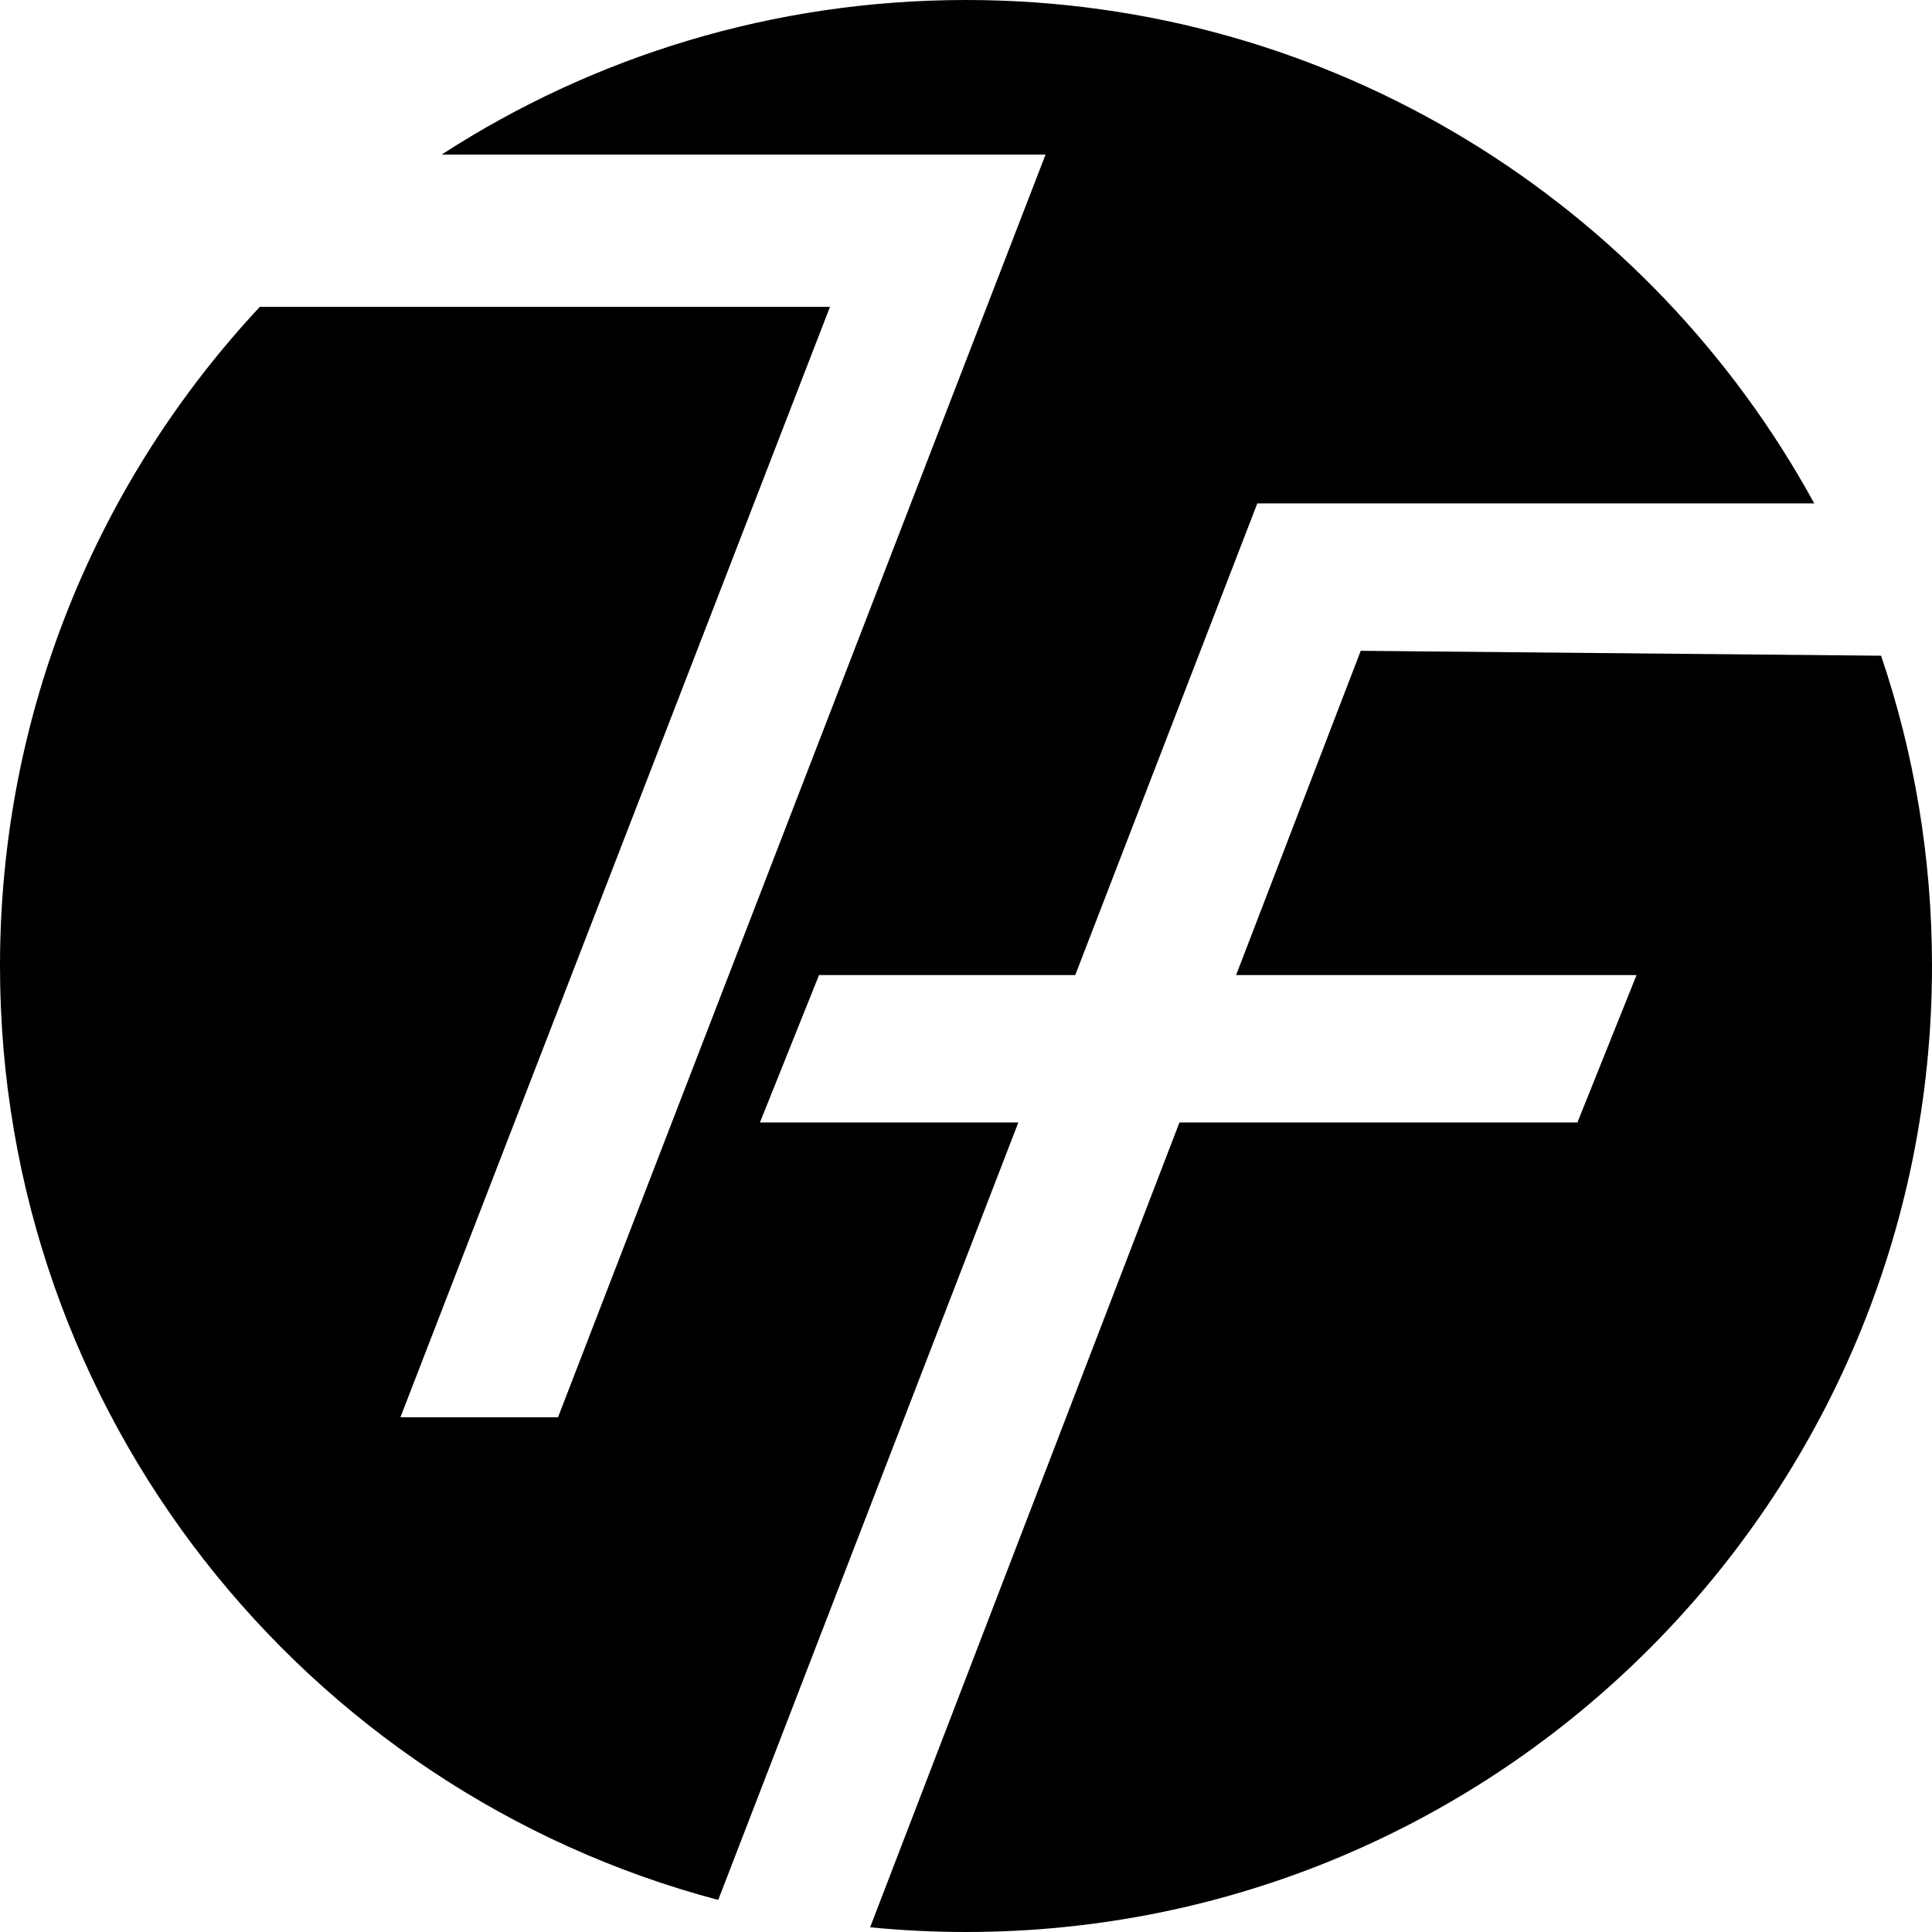
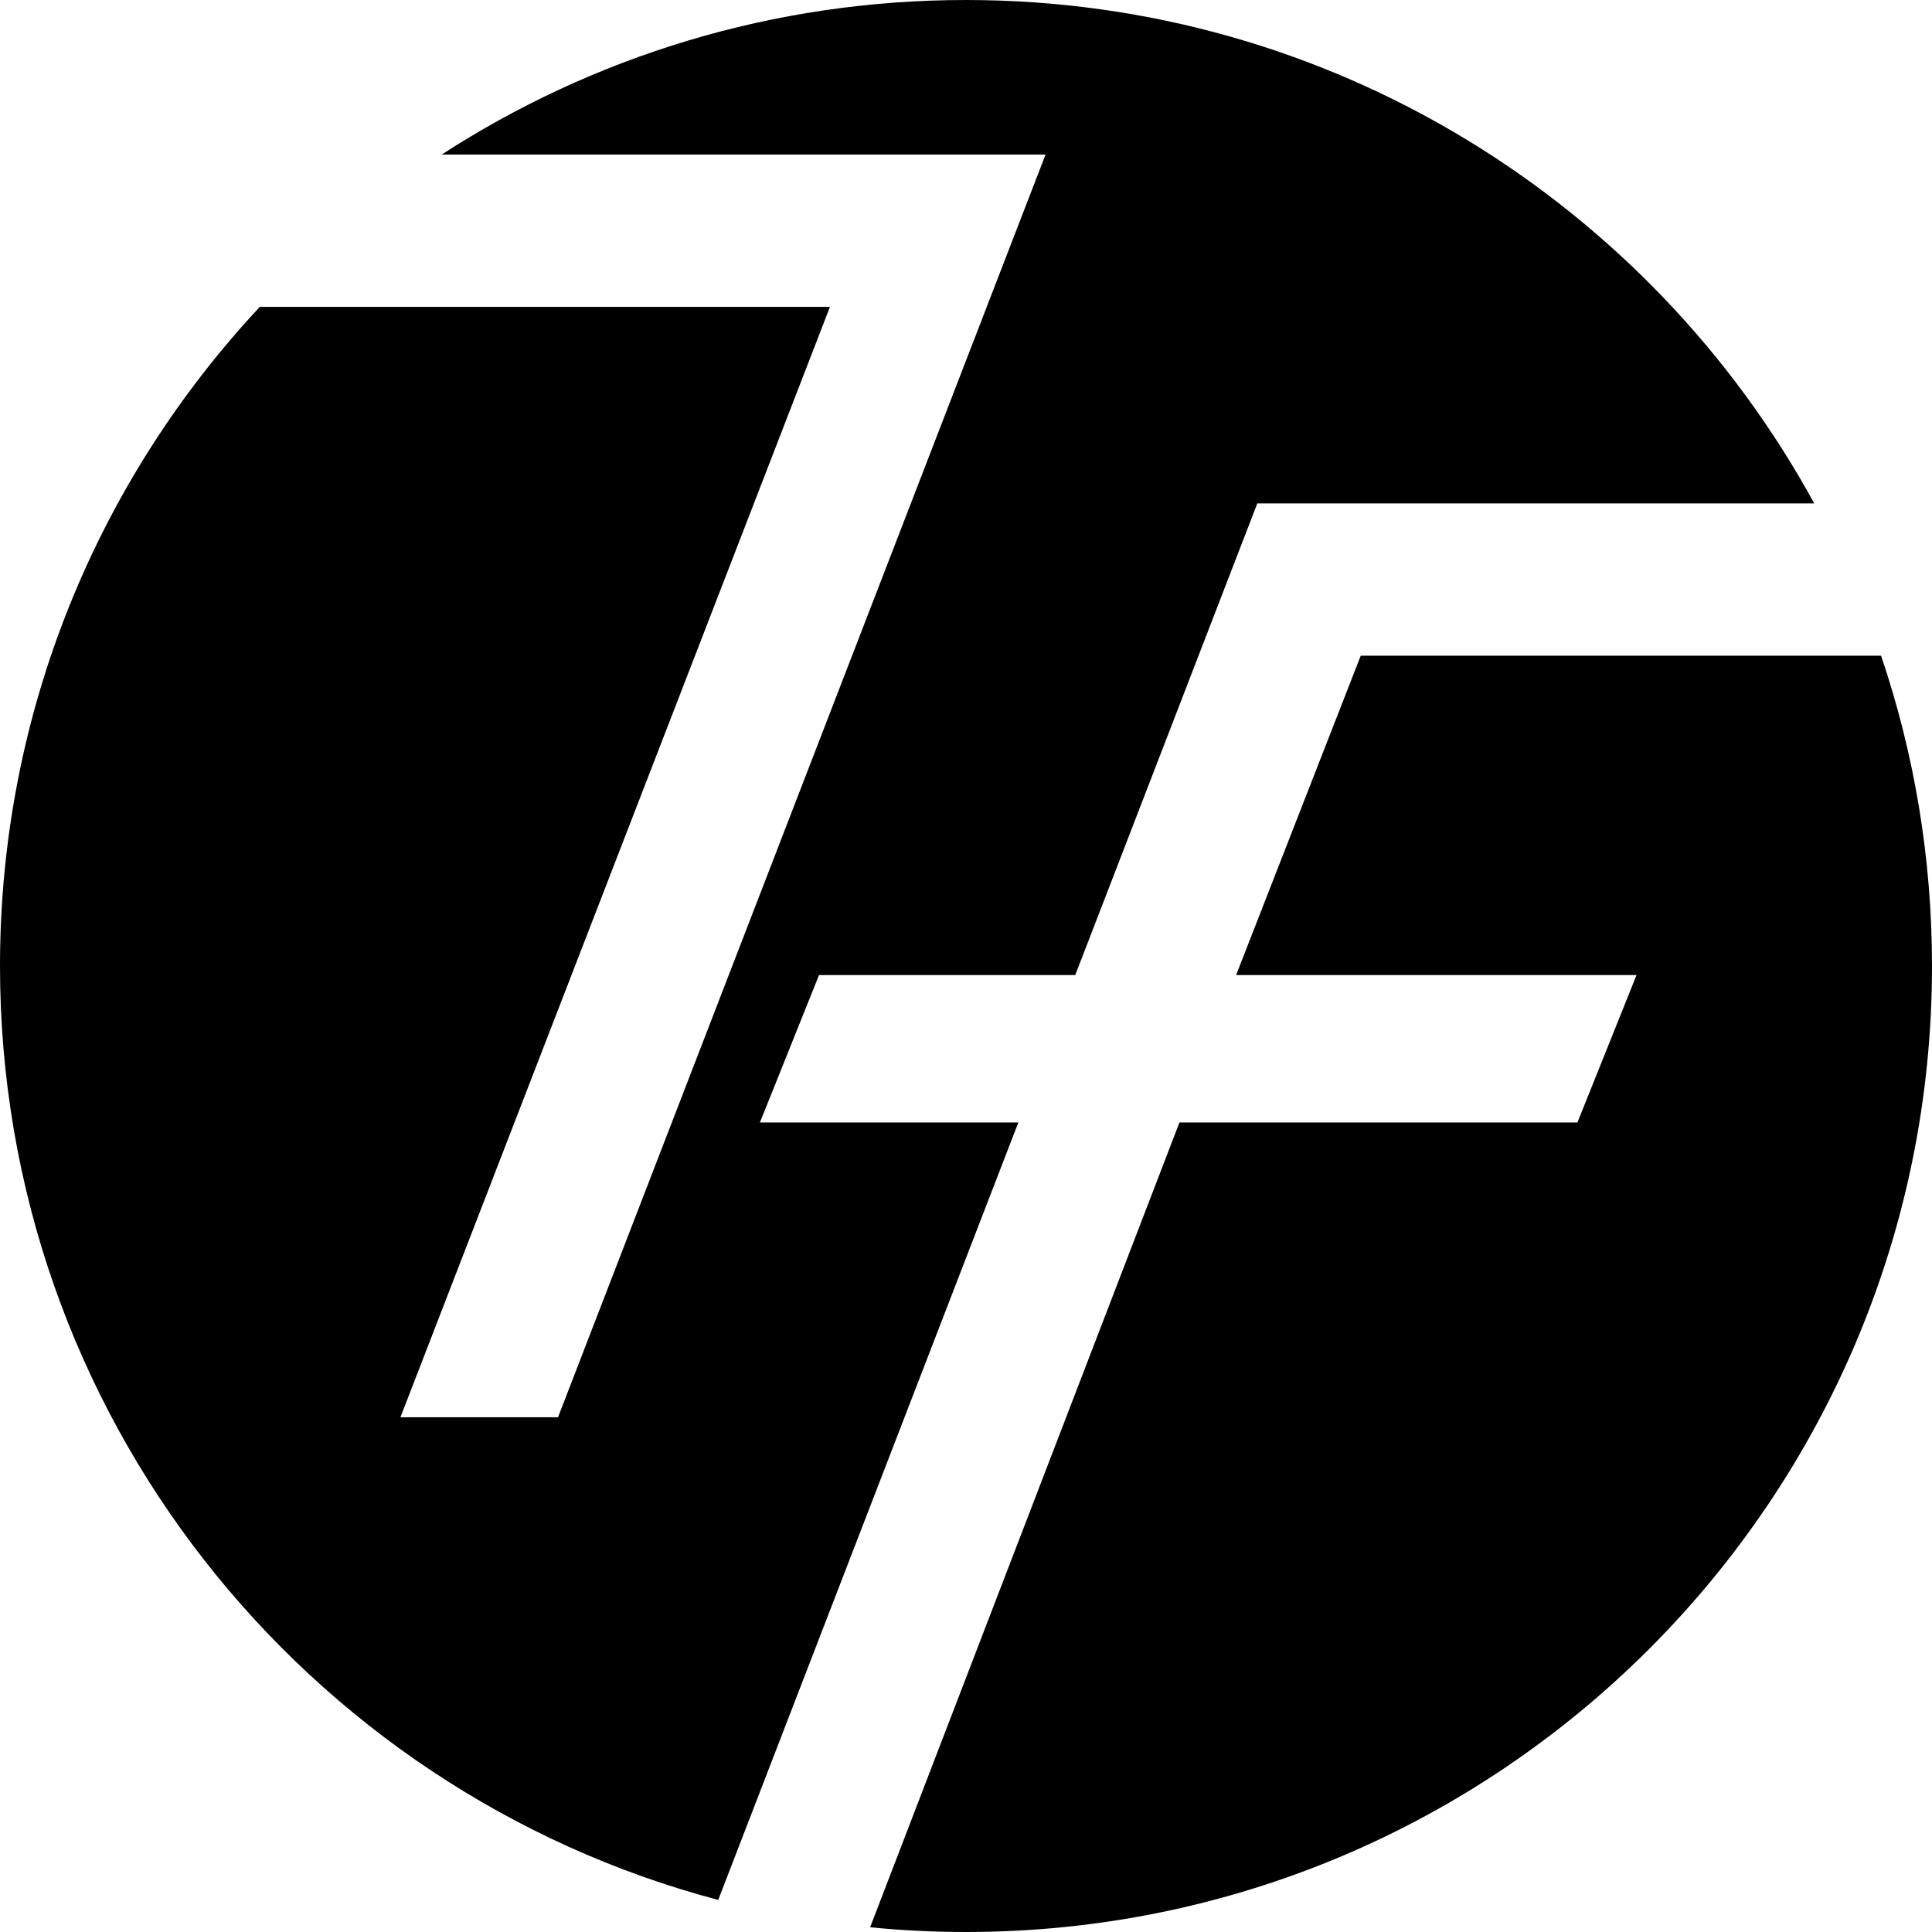
<svg xmlns="http://www.w3.org/2000/svg" width="450" height="450" viewBox="0 0 450 450" fill="currentColor">
-   <path d="M438.14 152.727C445.829 175.41 450 199.718 450 225C450 349.264 349.264 450 225 450C217.464 450 210.014 449.627 202.668 448.903L274.716 261.449H367.412L381.177 227.117H287.911L316.941 151.586L438.14 152.727ZM225 0C310.229 0 384.388 47.388 422.57 117.253H292.853L250.442 227.117H190.765L177 261.449H237.189L167.287 442.529C70.986 417.047 0 329.313 0 225C0 165.656 22.975 111.679 60.515 71.477H193.312L93.265 330.114H129.971L243.529 36H102.87C138.044 13.225 179.977 0 225 0Z" />
+   <path d="M438.14 152.727C445.829 175.41 450 199.718 450 225C450 349.264 349.264 450 225 450C217.464 450 210.014 449.627 202.668 448.903L274.716 261.449H367.412L381.177 227.117H287.911L316.941 152.727L438.14 152.727ZM225 0C310.229 0 384.388 47.388 422.57 117.253H292.853L250.442 227.117H190.765L177 261.449H237.189L167.287 442.529C70.986 417.047 0 329.313 0 225C0 165.656 22.975 111.679 60.515 71.477H193.312L93.265 330.114H129.971L243.529 36H102.87C138.044 13.225 179.977 0 225 0Z" fill="currentColor" />
</svg>
